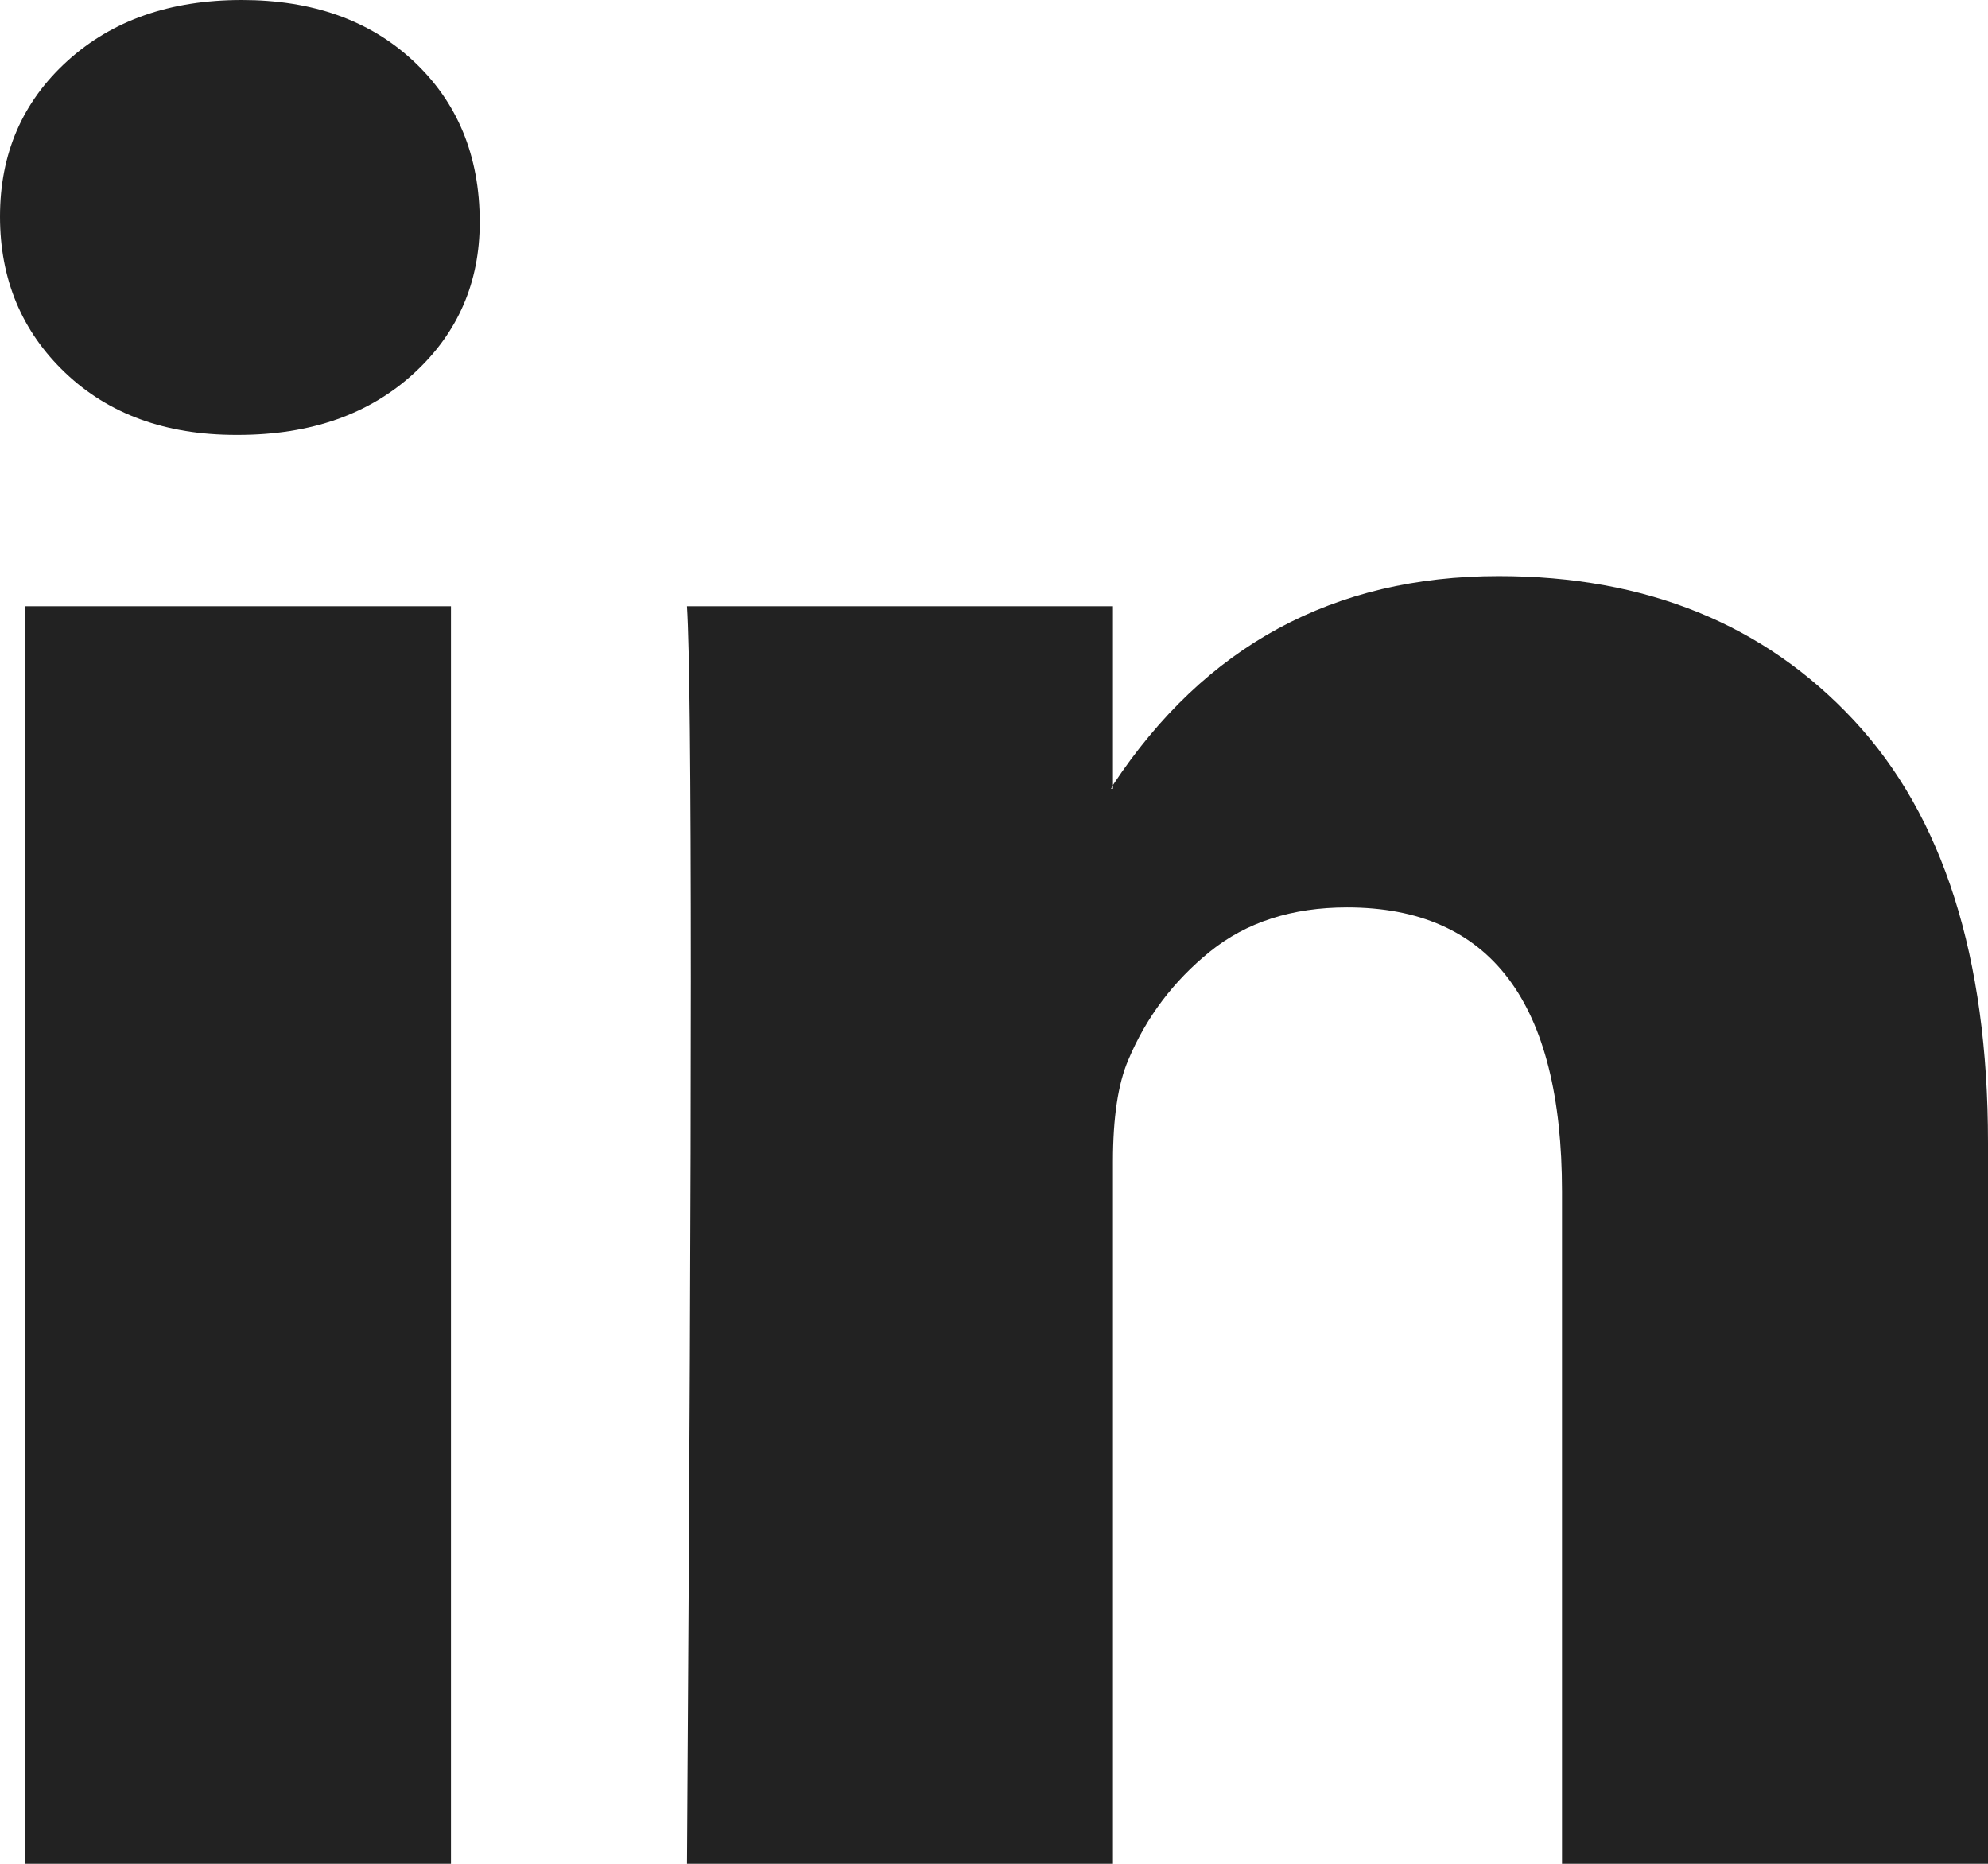
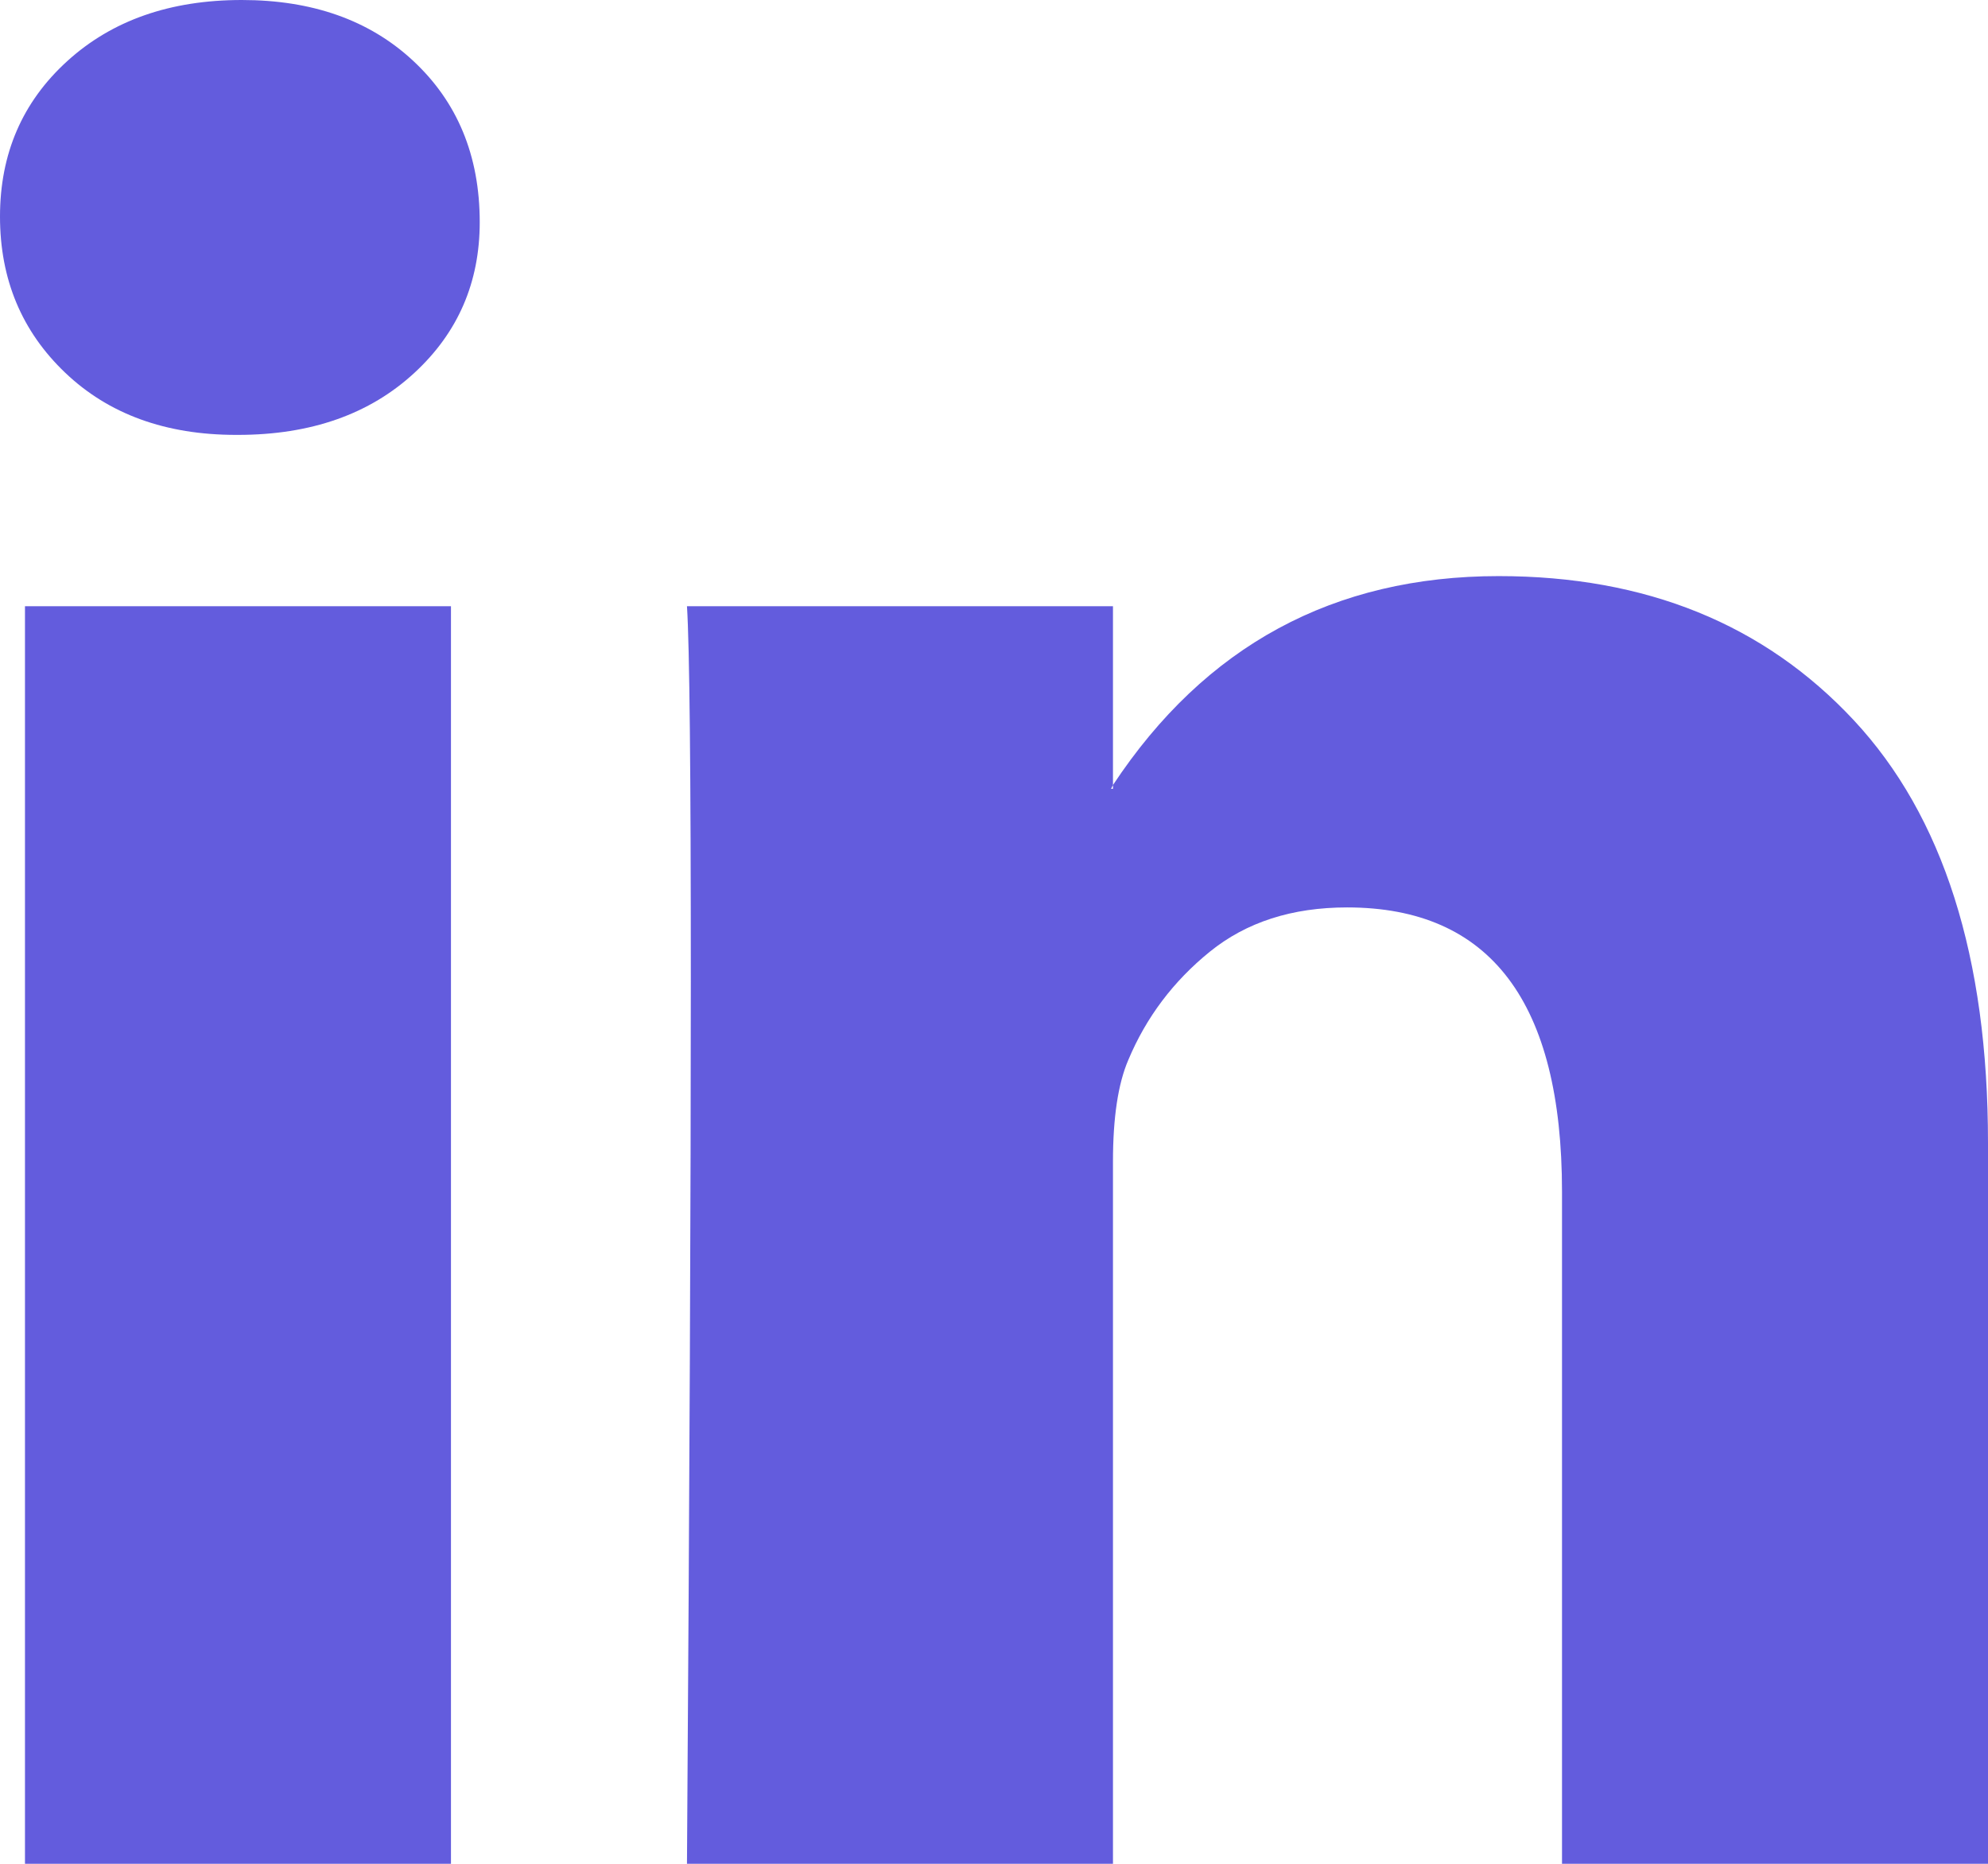
<svg xmlns="http://www.w3.org/2000/svg" width="32" height="30" viewBox="0 0 32 30" fill="none">
-   <path d="M0 3.485C0 2.475 0.36 1.641 1.081 0.985C1.802 0.328 2.739 0 3.892 0C5.024 0 5.941 0.323 6.641 0.97C7.362 1.636 7.722 2.505 7.722 3.576C7.722 4.545 7.372 5.354 6.672 6C5.951 6.667 5.004 7 3.83 7H3.799C2.667 7 1.75 6.667 1.05 6C0.35 5.333 0 4.495 0 3.485ZM0.402 30V9.758H7.259V30H0.402ZM11.058 30H17.915V18.697C17.915 17.99 17.997 17.444 18.162 17.061C18.45 16.374 18.888 15.793 19.475 15.318C20.062 14.843 20.798 14.606 21.683 14.606C23.99 14.606 25.143 16.131 25.143 19.182V30H32V18.394C32 15.404 31.279 13.136 29.838 11.591C28.396 10.046 26.492 9.273 24.124 9.273C21.467 9.273 19.398 10.394 17.915 12.636V12.697H17.884L17.915 12.636V9.758H11.058C11.099 10.404 11.12 12.414 11.12 15.788C11.12 19.162 11.099 23.899 11.058 30Z" fill="#222222" />
+   <path d="M0 3.485C0 2.475 0.36 1.641 1.081 0.985C1.802 0.328 2.739 0 3.892 0C5.024 0 5.941 0.323 6.641 0.97C7.362 1.636 7.722 2.505 7.722 3.576C7.722 4.545 7.372 5.354 6.672 6C5.951 6.667 5.004 7 3.83 7H3.799C2.667 7 1.75 6.667 1.05 6C0.35 5.333 0 4.495 0 3.485ZM0.402 30V9.758H7.259V30H0.402ZM11.058 30H17.915V18.697C17.915 17.99 17.997 17.444 18.162 17.061C18.45 16.374 18.888 15.793 19.475 15.318C20.062 14.843 20.798 14.606 21.683 14.606C23.99 14.606 25.143 16.131 25.143 19.182V30H32V18.394C32 15.404 31.279 13.136 29.838 11.591C28.396 10.046 26.492 9.273 24.124 9.273C21.467 9.273 19.398 10.394 17.915 12.636V12.697H17.884L17.915 12.636V9.758H11.058C11.099 10.404 11.12 12.414 11.12 15.788C11.12 19.162 11.099 23.899 11.058 30Z" fill="#635CDD" />
</svg>
